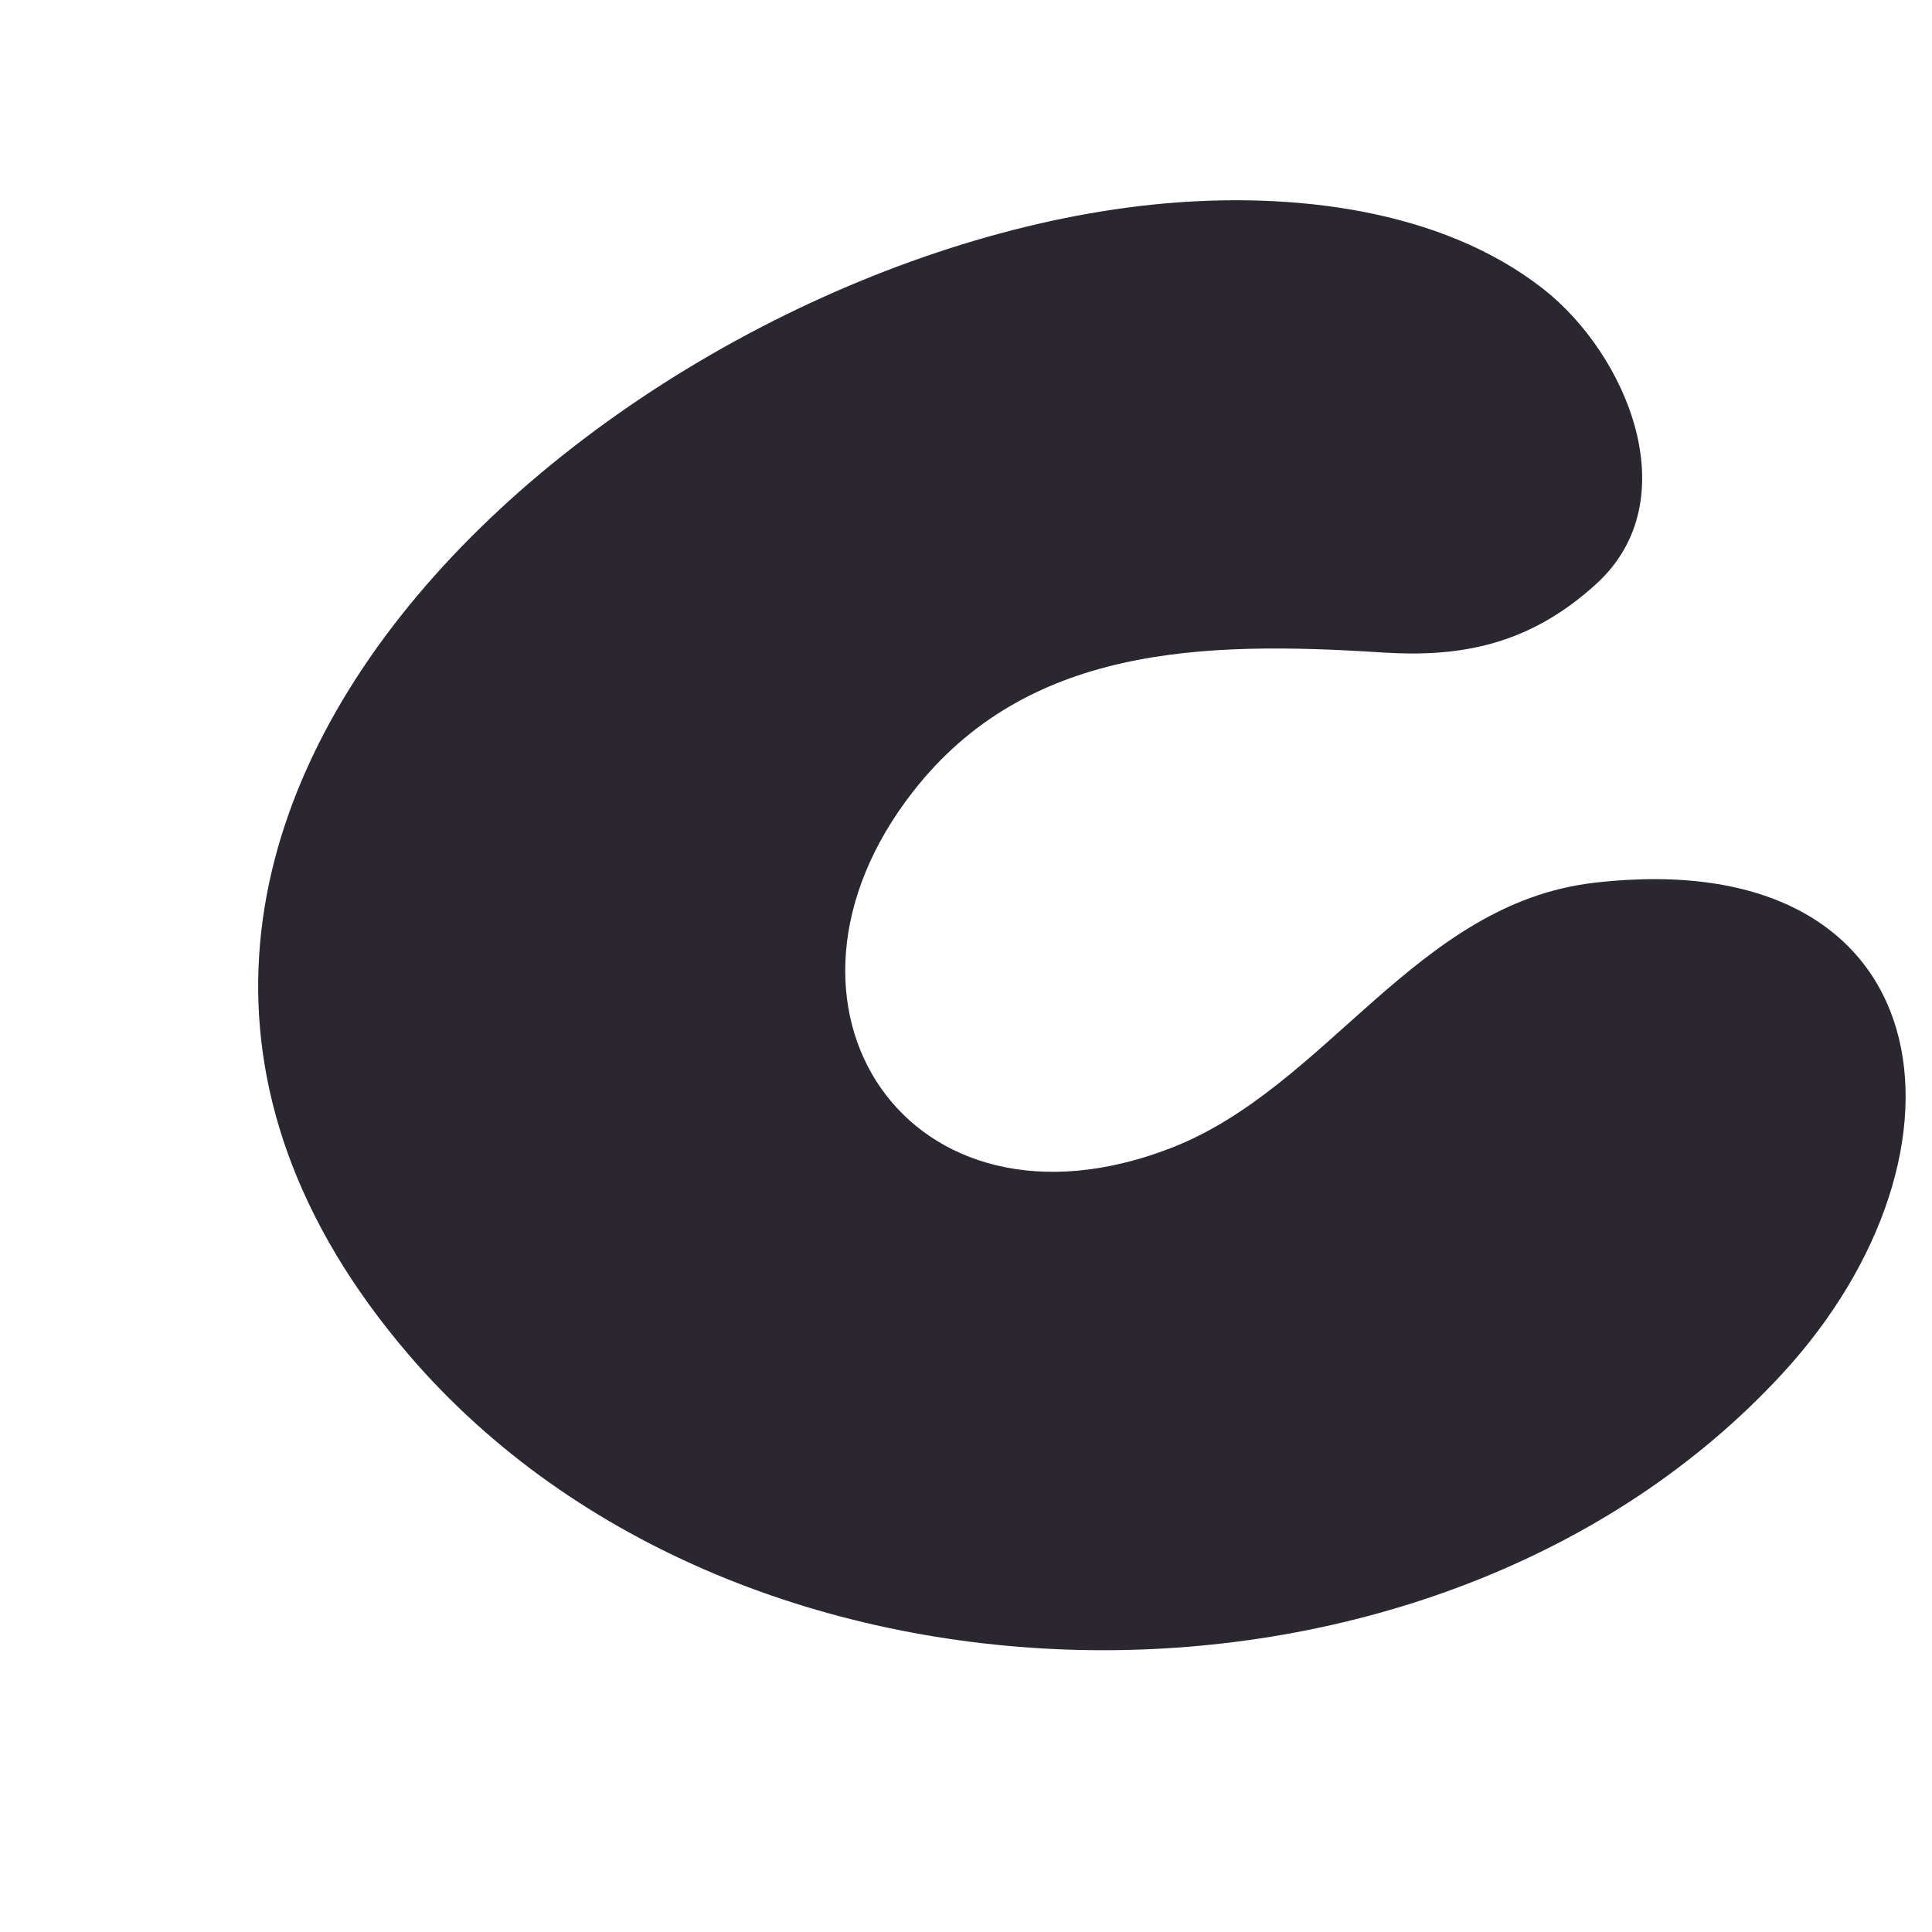
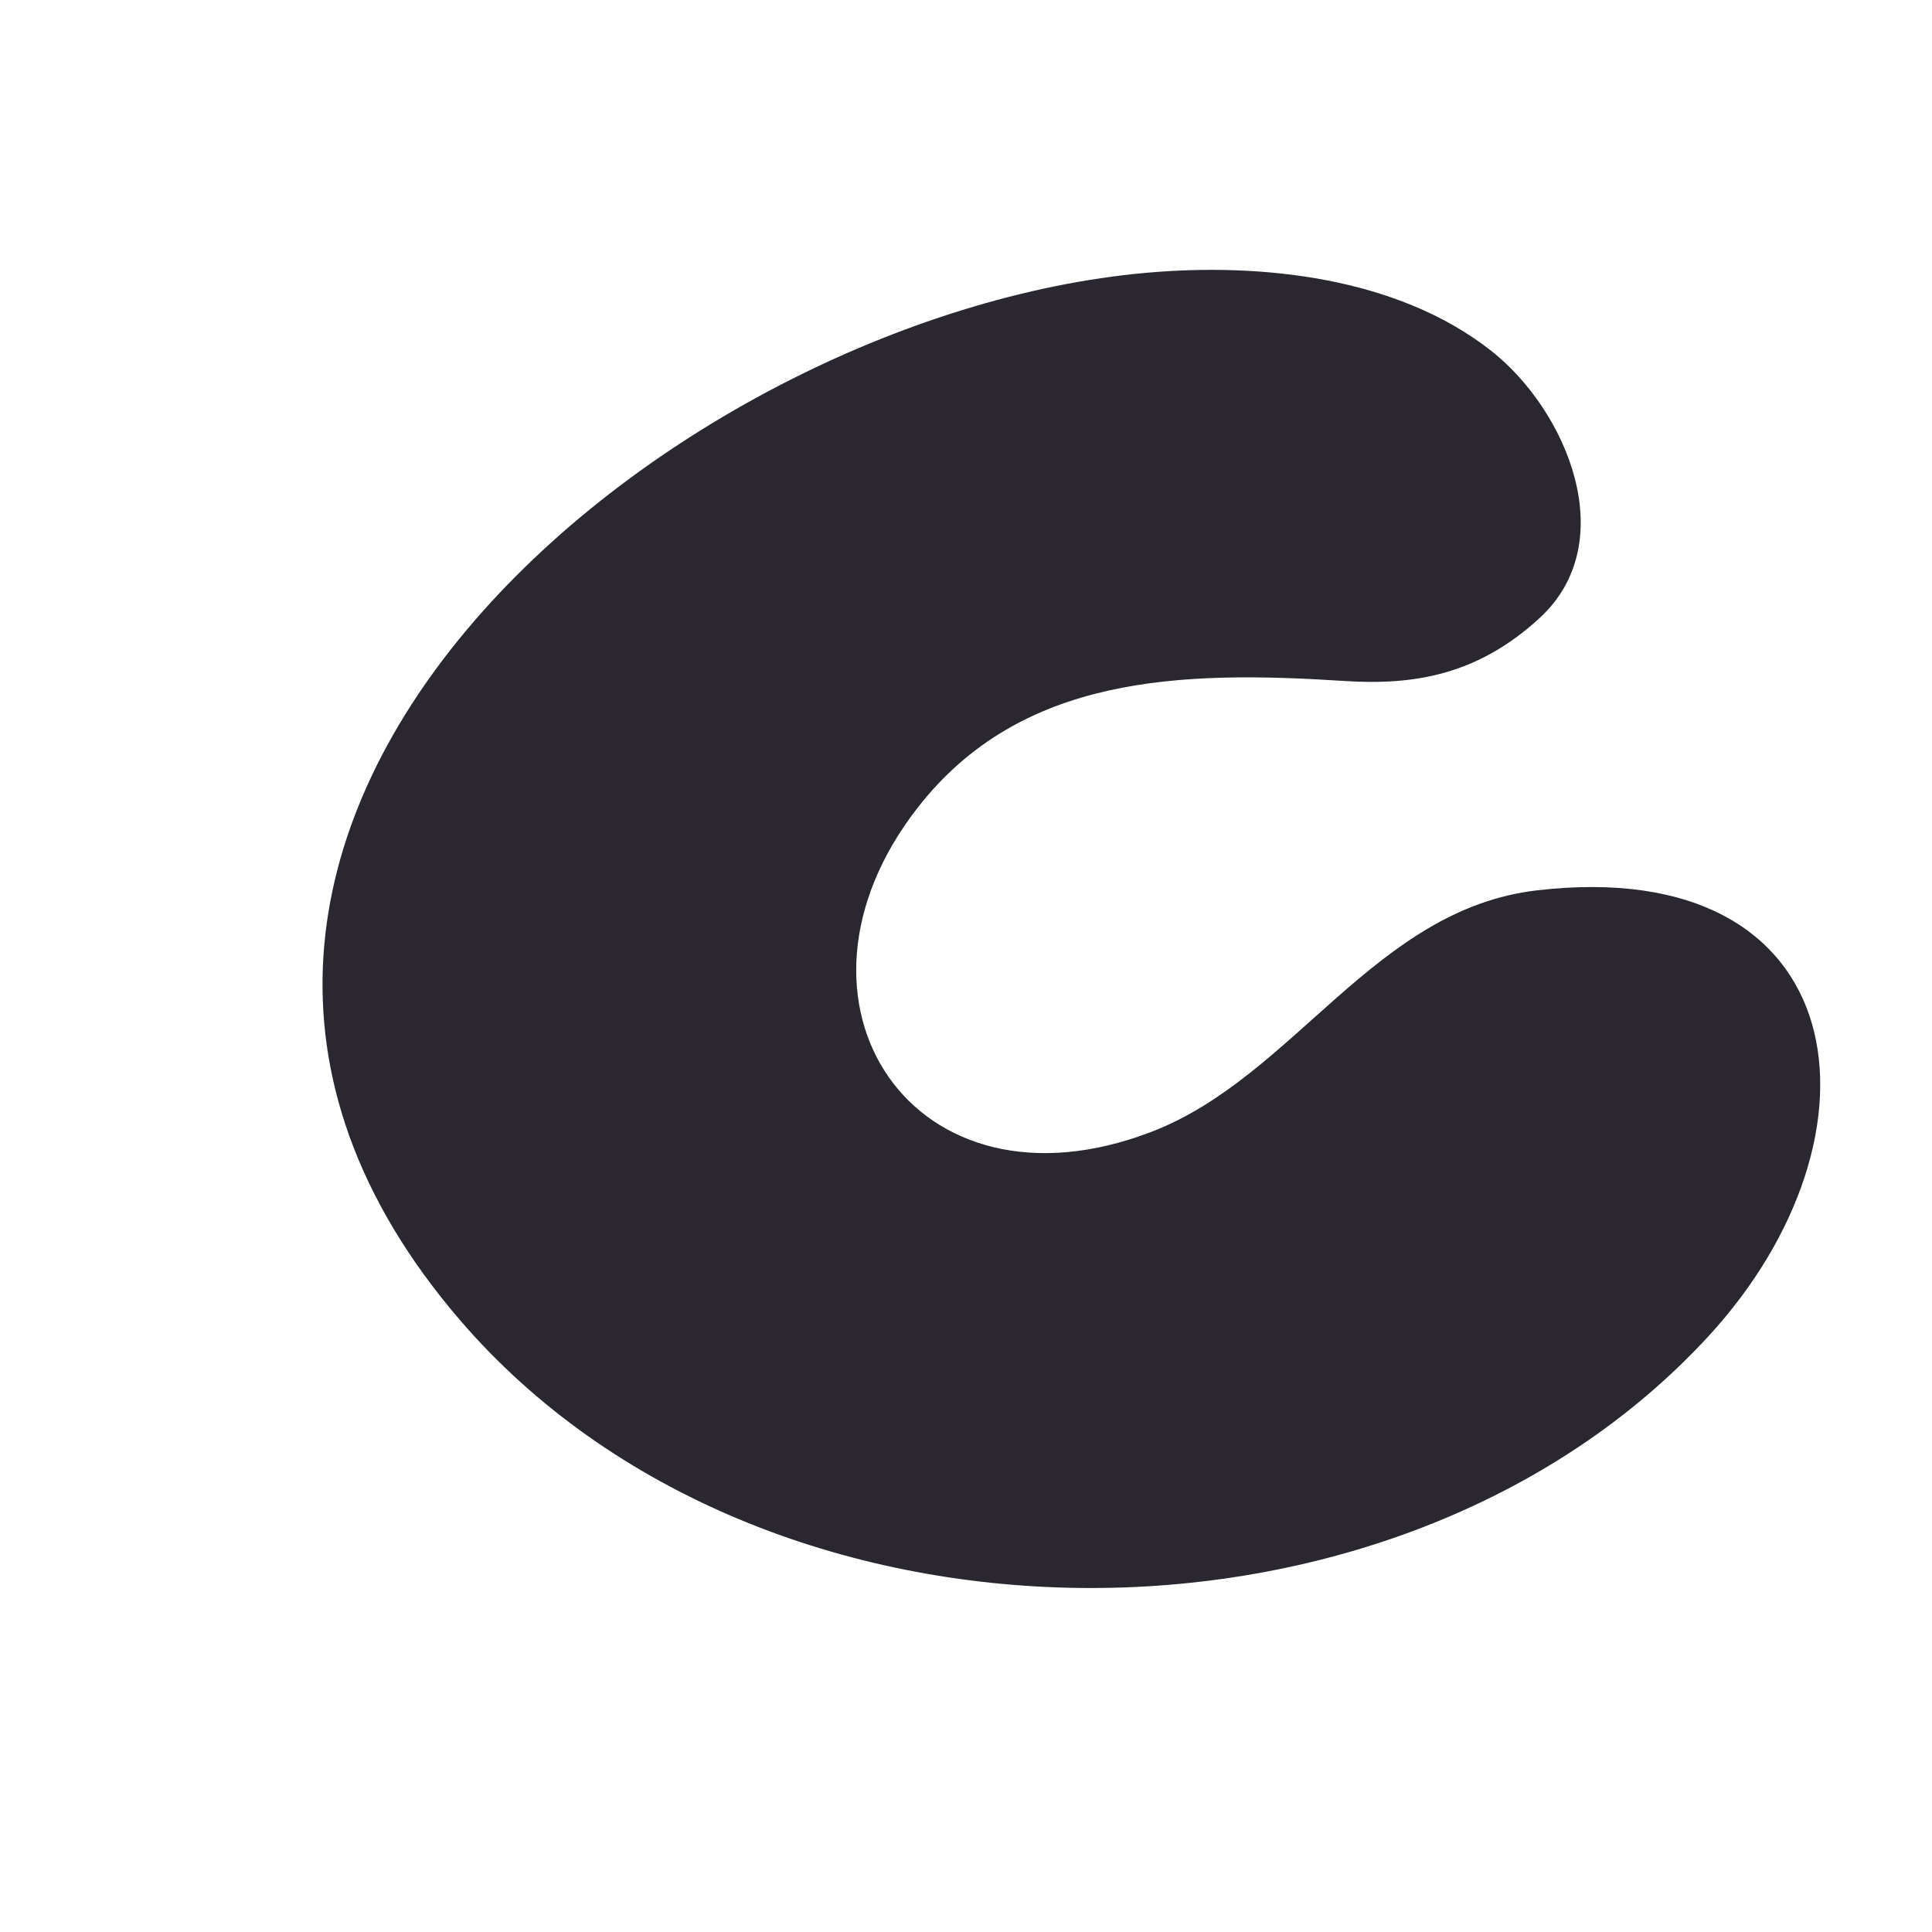
<svg xmlns="http://www.w3.org/2000/svg" width="36" height="36" viewBox="0 0 64 64">
-   <g transform="translate(32 32) scale(0.44) translate(-409.50 -284.50)">
+   <g transform="translate(32 32) scale(0.4) translate(-409.50 -284.50)">
    <path d="M 424.41 227.094 C 433.969 226.238 445.207 227.453 452.953 233.52 C 459.25 238.449 463.863 249.375 456.996 255.691 C 451.844 260.426 446.559 261.266 440.828 260.895 C 427.234 260.02 414.051 260.41 405.496 271.391 C 392.965 287.465 405.152 305.852 424.914 298.211 C 436.68 293.664 443.336 279.809 456.762 278.238 C 483.156 275.152 486.422 298.418 470.949 315.203 C 444.965 343.387 392.59 342.969 367.559 313.785 C 332.961 273.445 384.844 230.629 424.41 227.094 " fill="#2b2731" />
  </g>
</svg>
